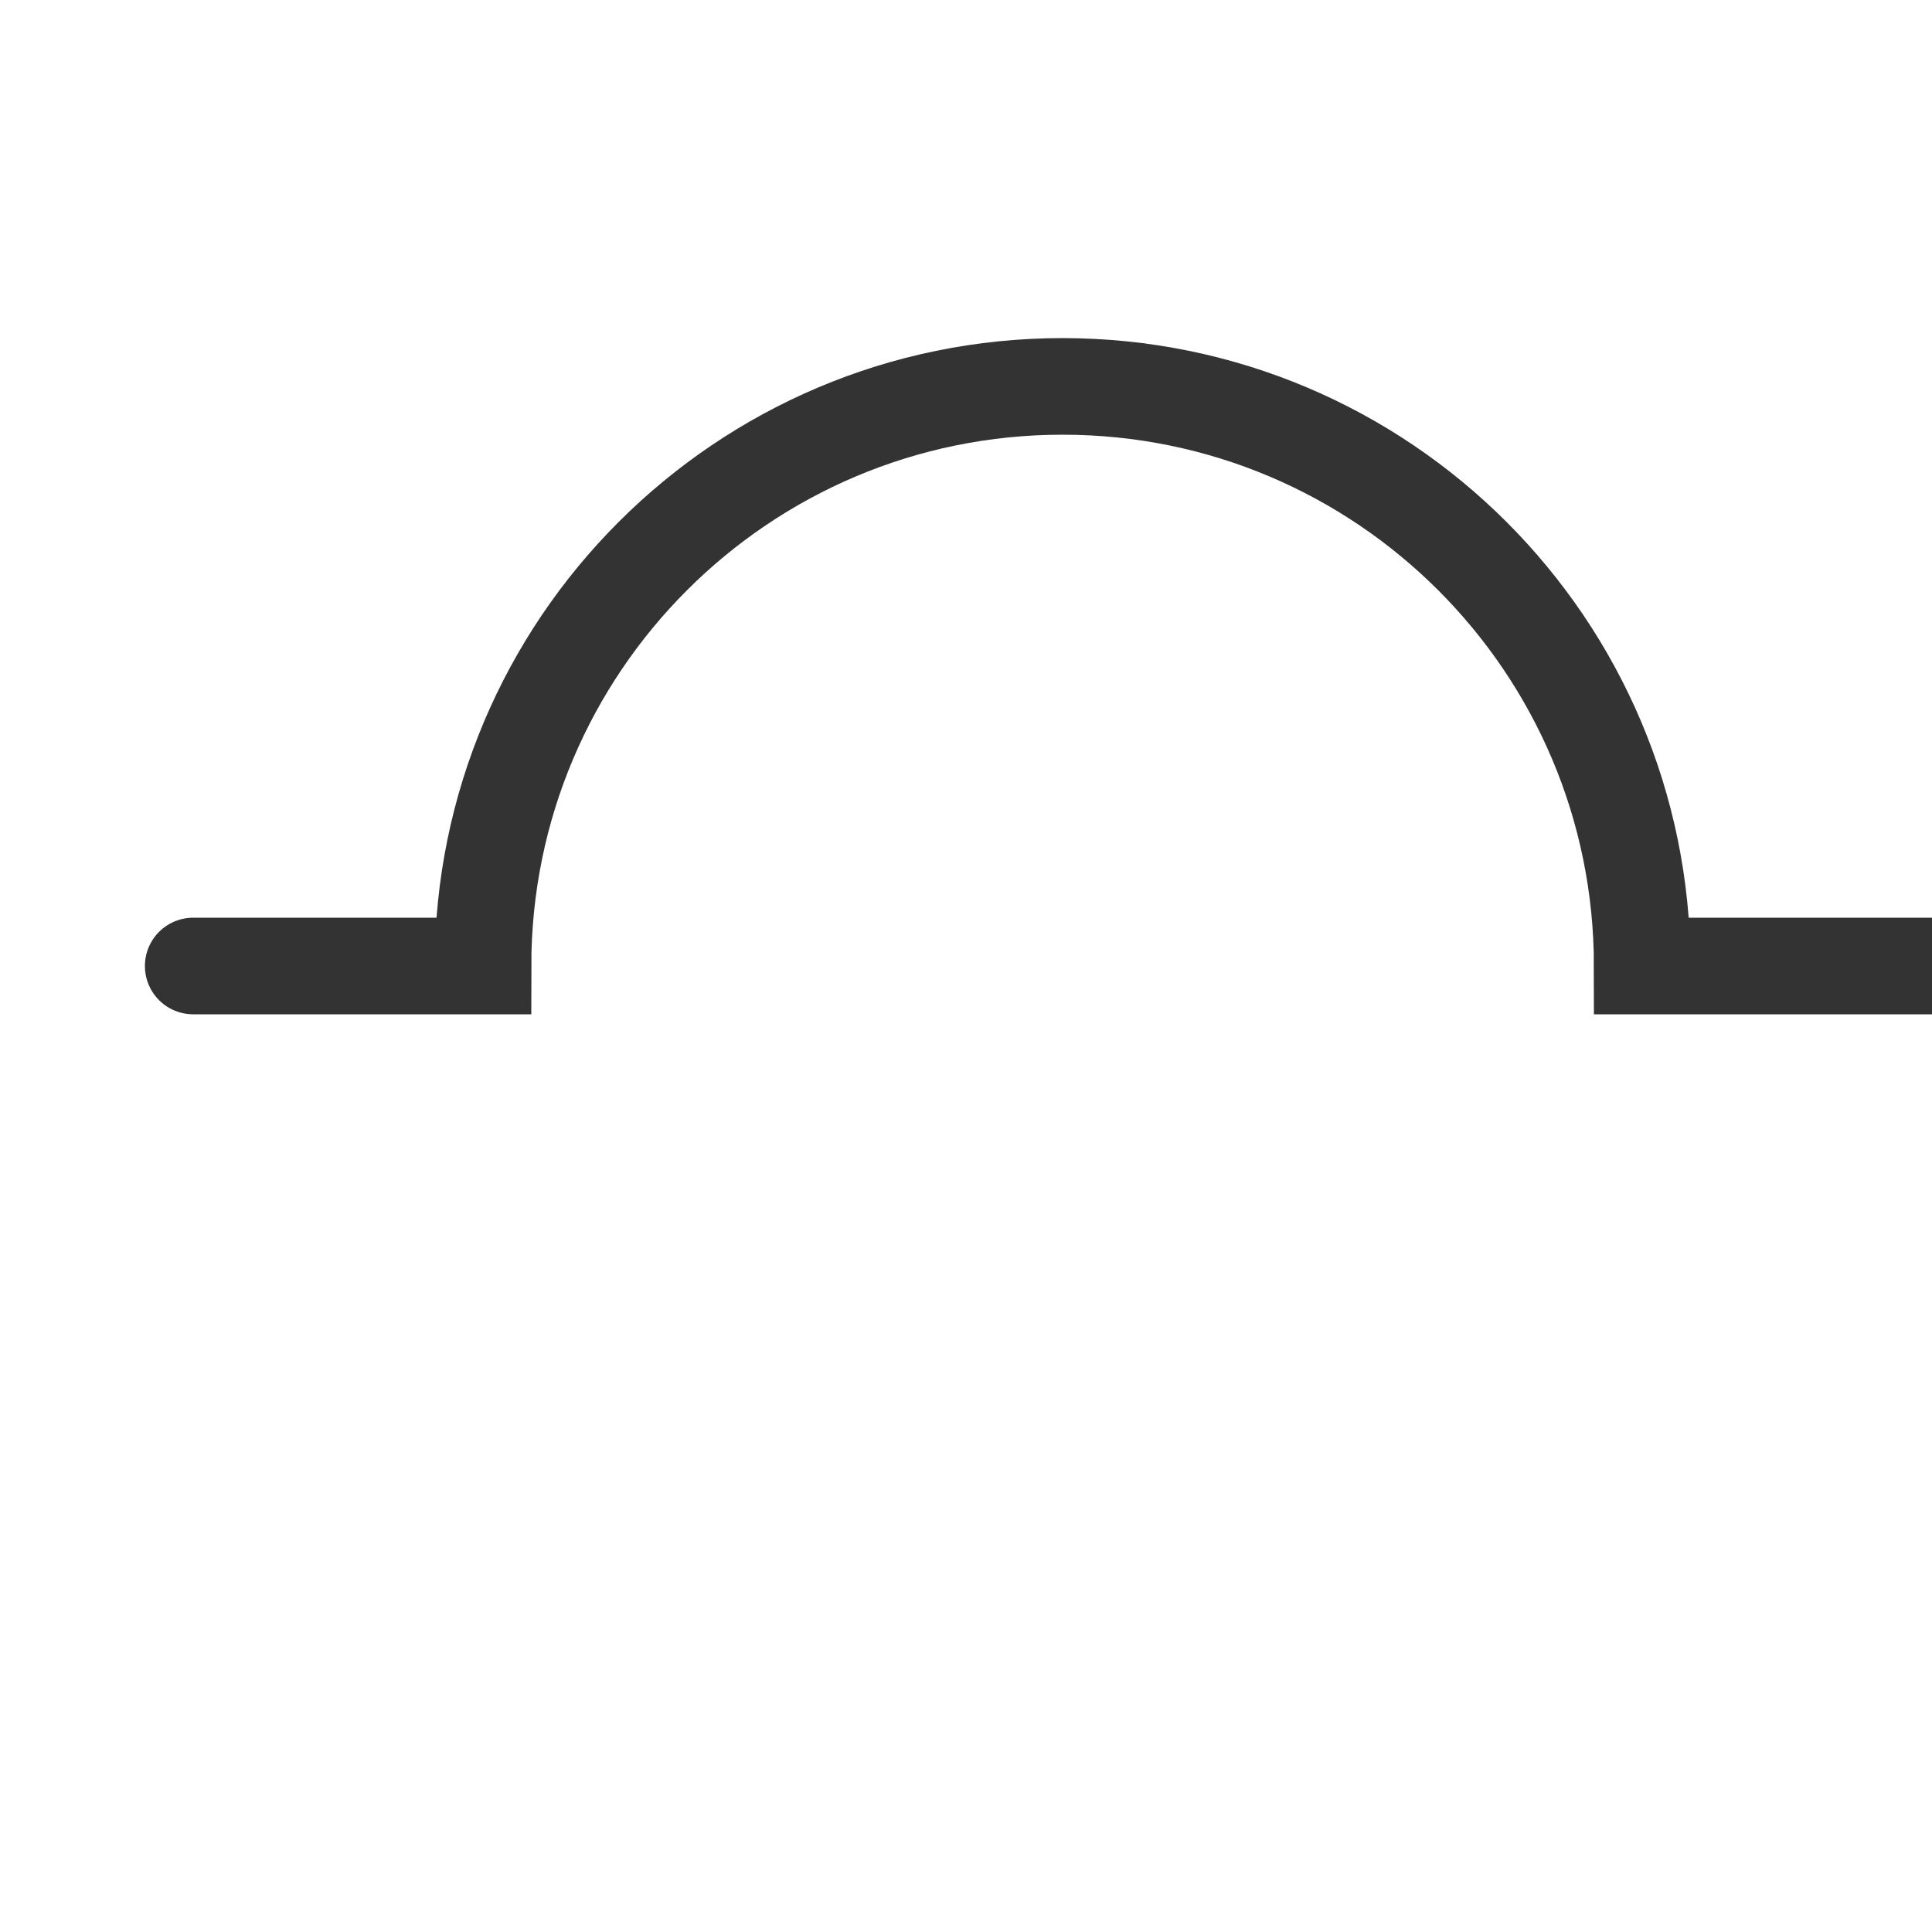
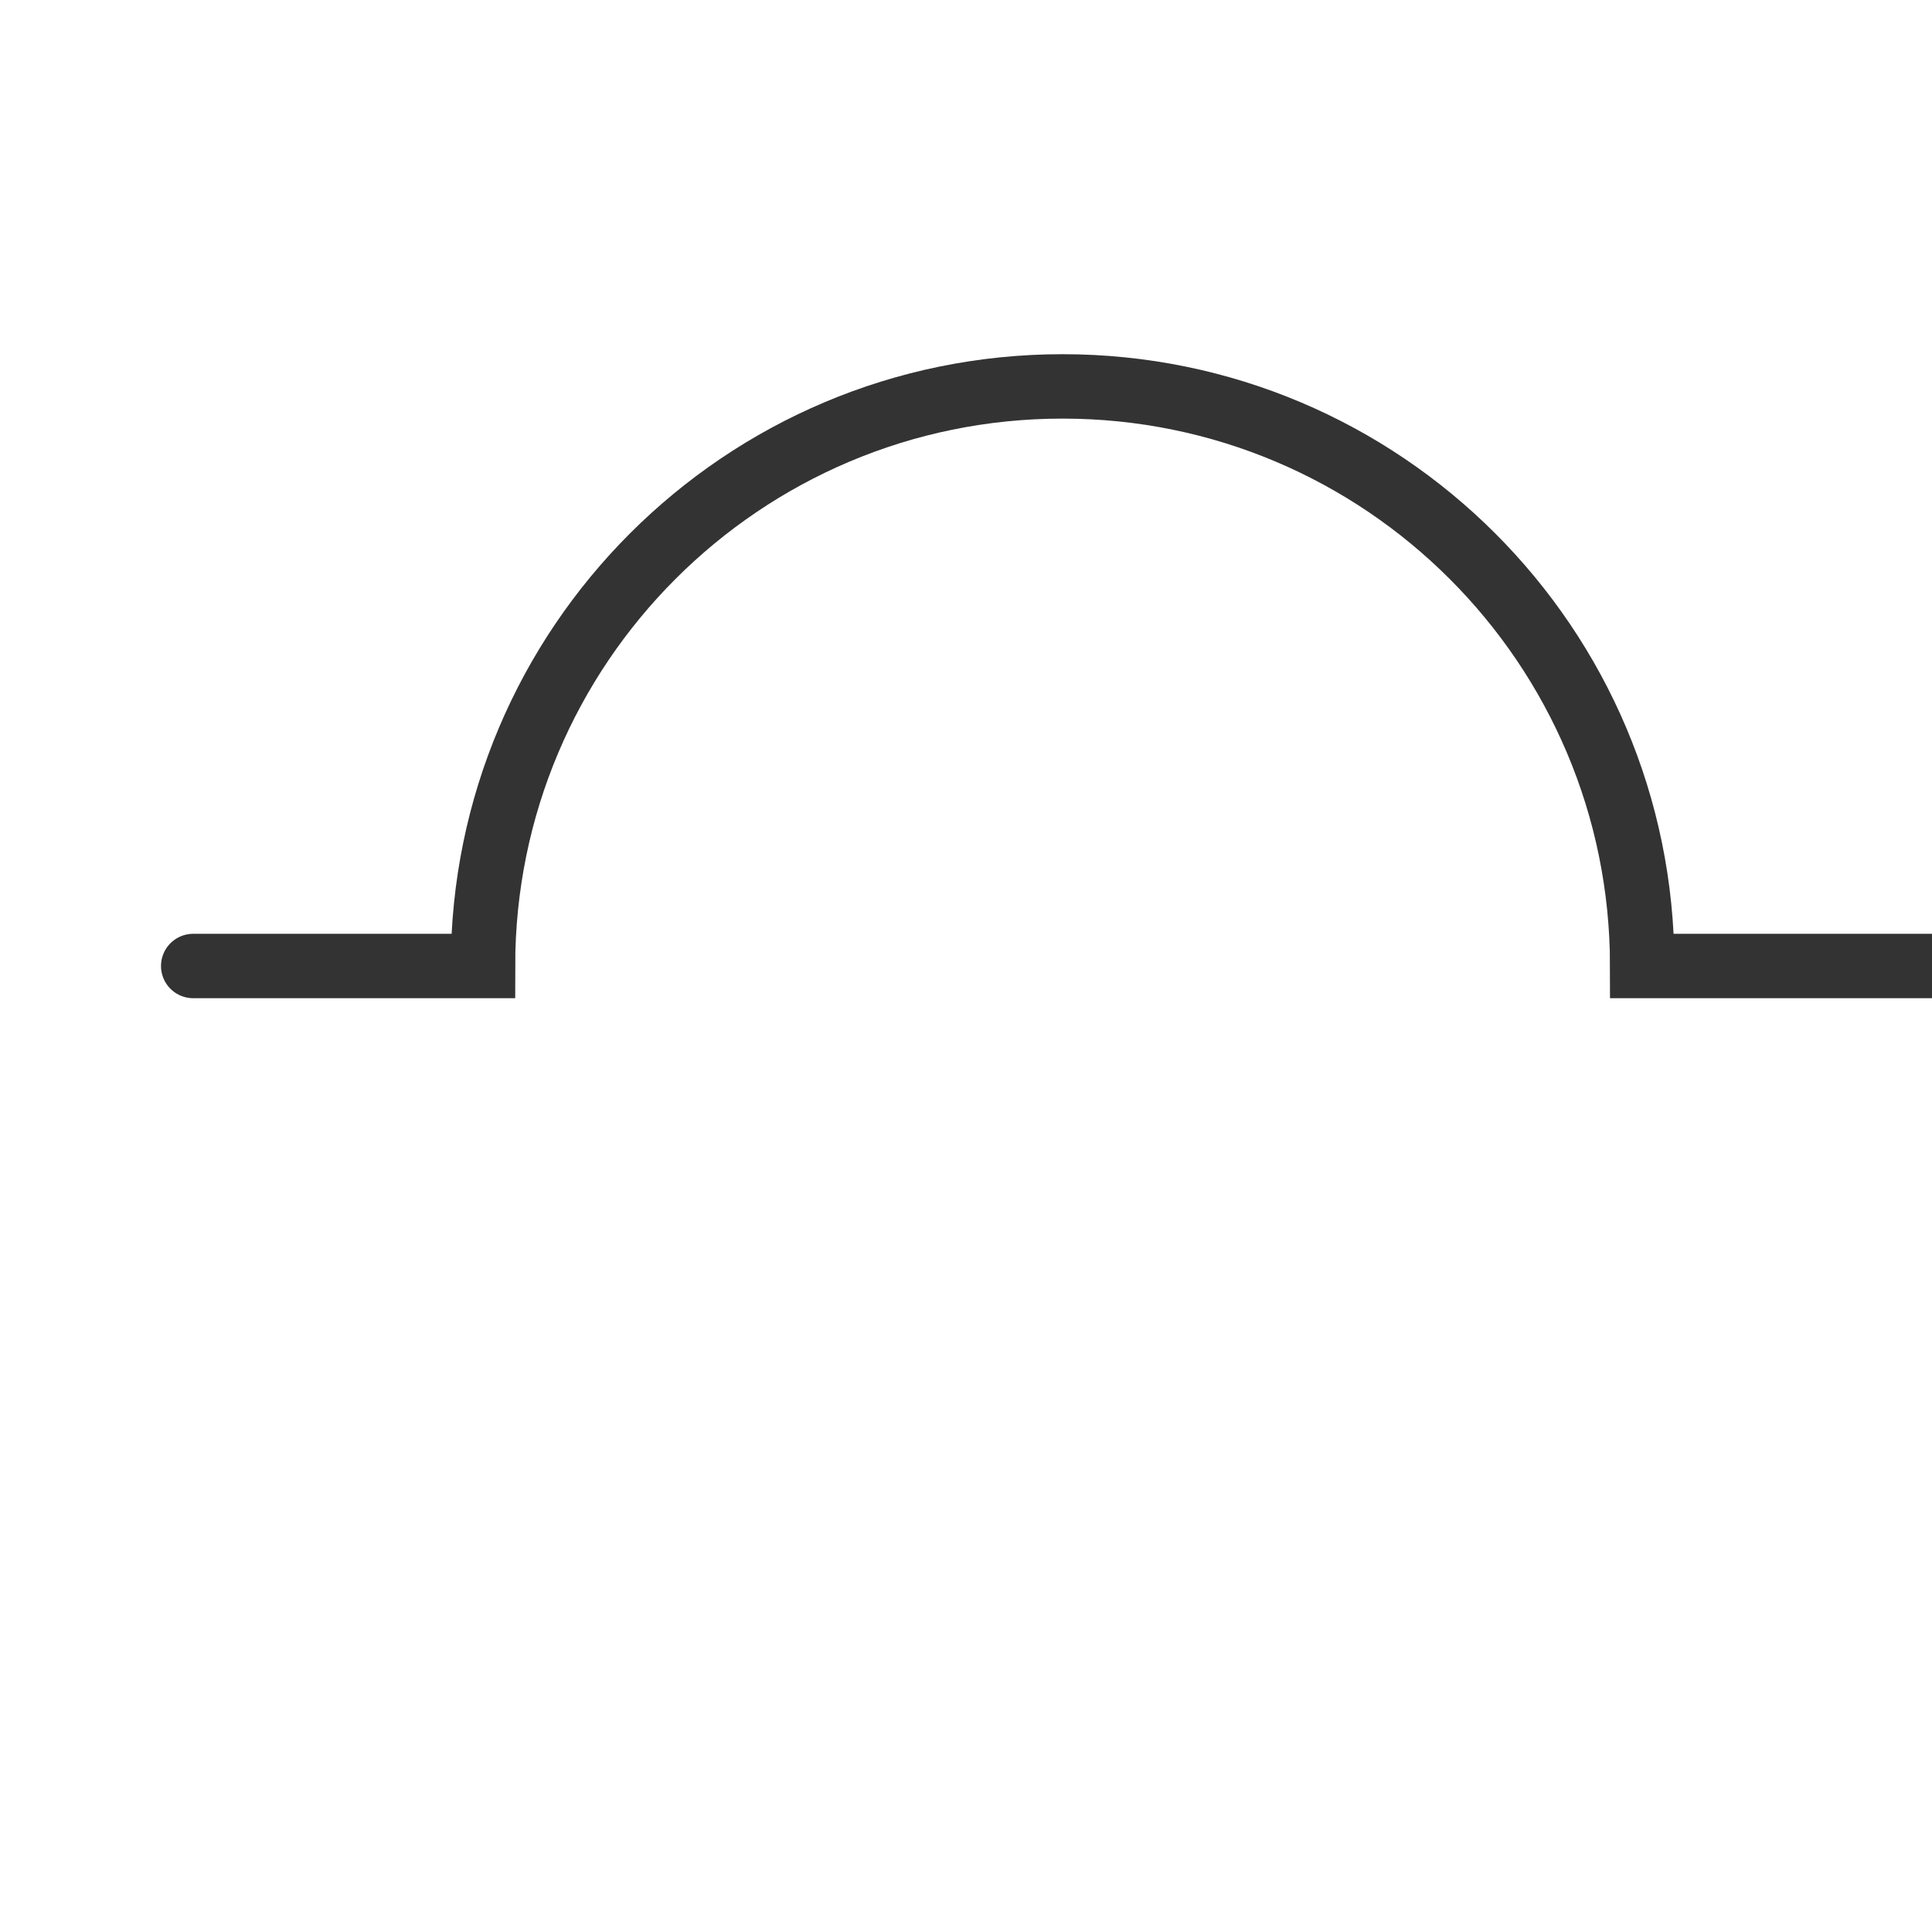
- <svg xmlns="http://www.w3.org/2000/svg" width="30px" height="30px" baseProfile="full" version="1.1" stroke="#333" stroke-width="1.5" fill="none">
+ <svg xmlns="http://www.w3.org/2000/svg" width="30px" height="30px" baseProfile="full" version="1.1" stroke="#333" stroke-width="1" fill="none">
  <path stroke-linecap="round" d="M3,15 l4.5,0 a9,-9 0 0,1 9,-9 a9,9 0 0,1 9,9 L27,15 l 6,0" />
</svg>
